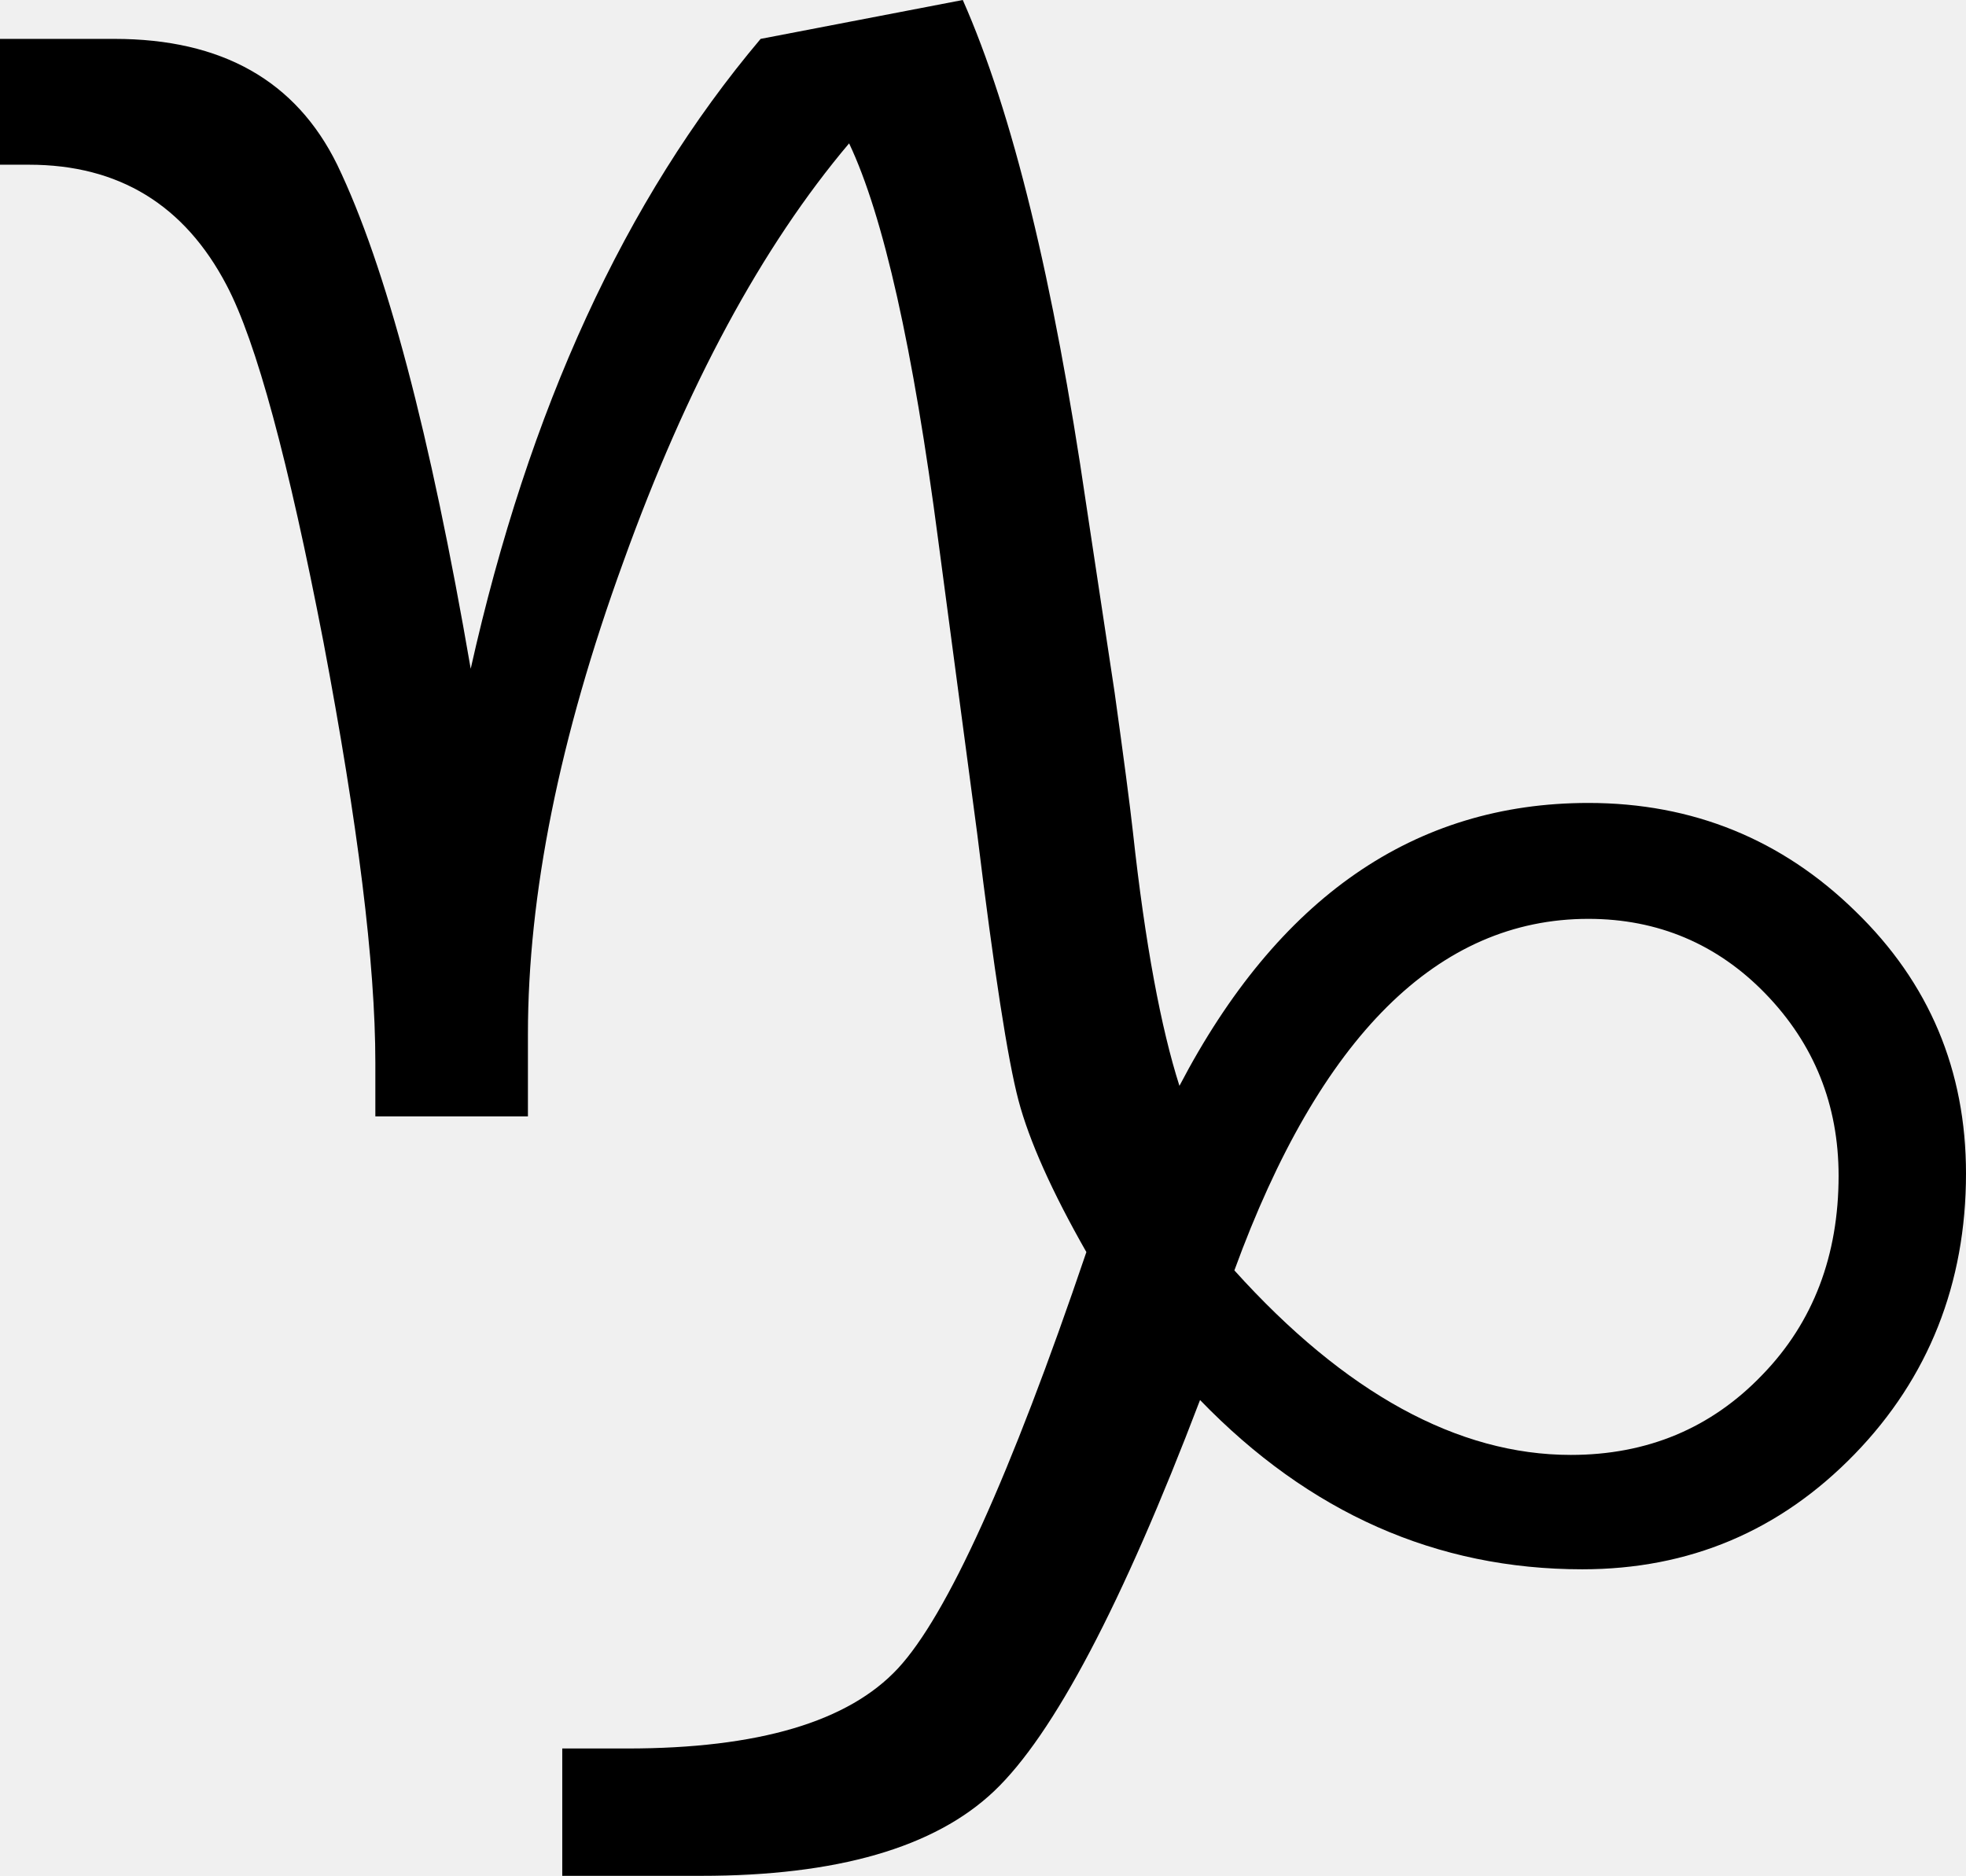
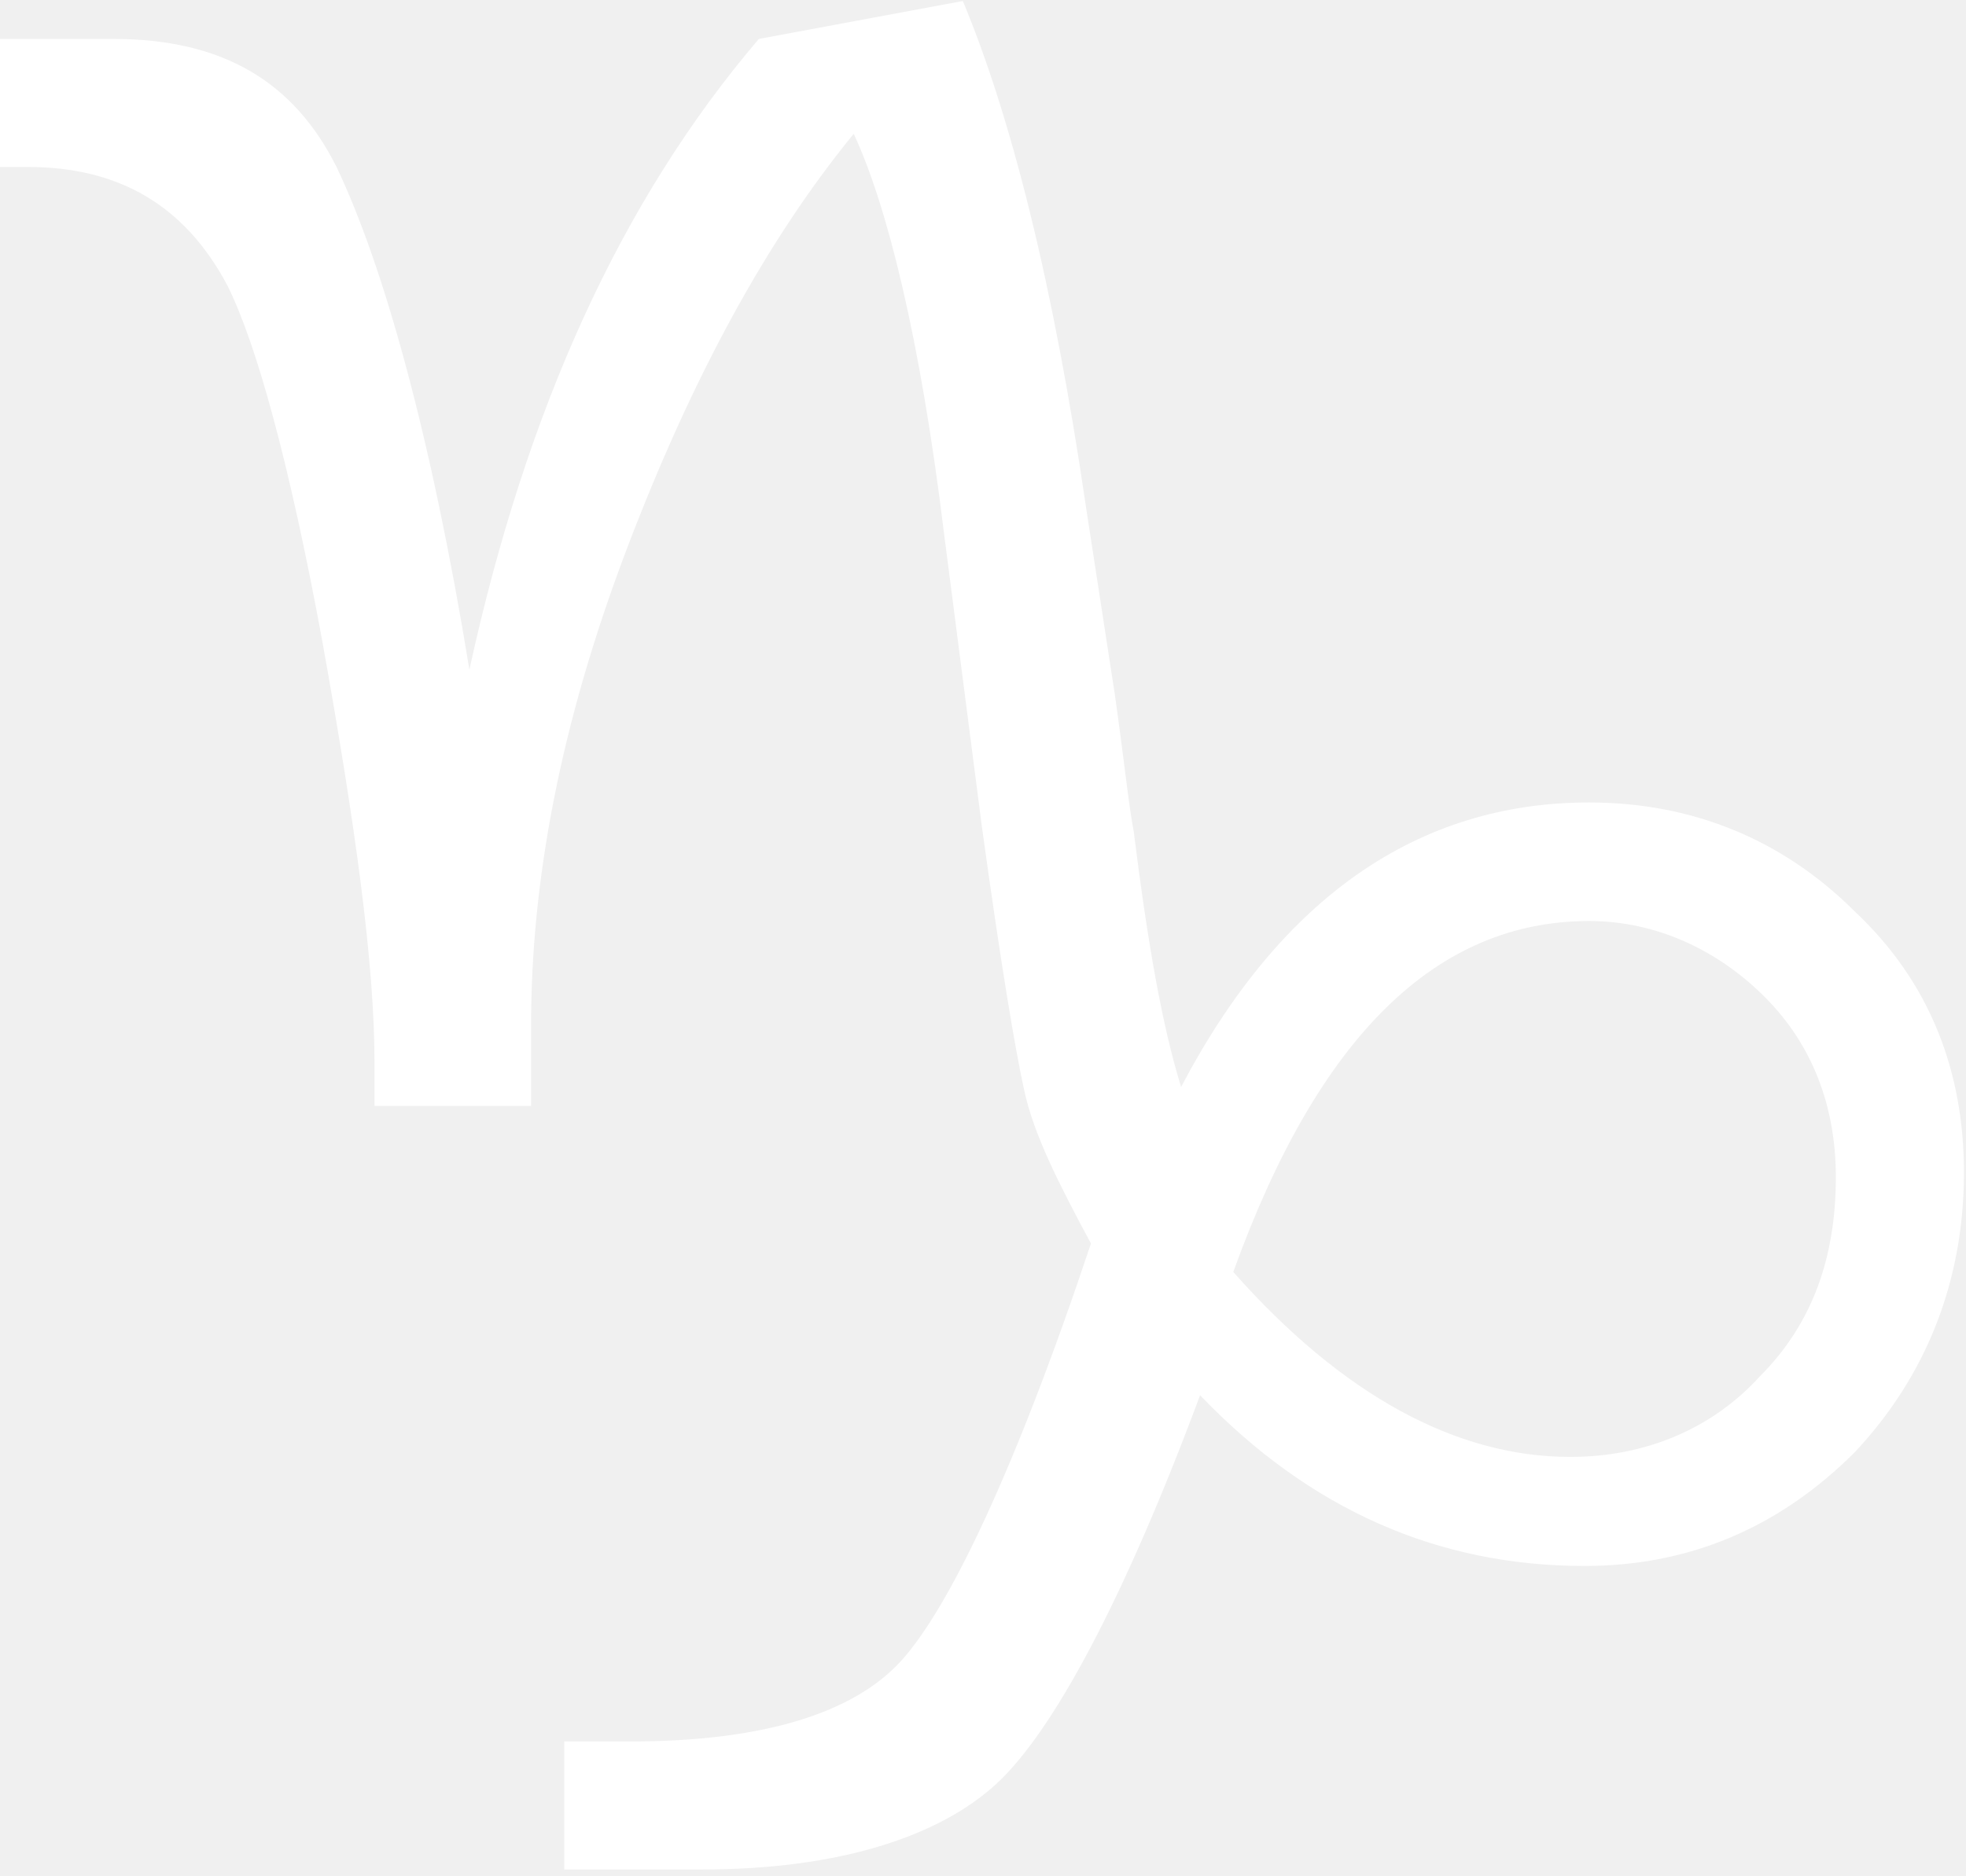
- <svg xmlns="http://www.w3.org/2000/svg" width="197pt" height="188pt" viewBox="0 0 8268 11692">
+ <svg xmlns="http://www.w3.org/2000/svg" version="1.1" id="圖層_1" x="0px" y="0px" viewBox="-199 326.9 197 188" style="enable-background:new -199 326.9 197 188;" xml:space="preserve">
+   <style type="text/css">
+ 	.st0{fill:#FFFFFF;}
+ </style>
  <g transform="matrix(4.75426,0,0,4.752845,-14923.45,-21059.85)">
-     <path d="M3212 5895l0 -70c0,-131 -23,-314 -68,-552 -46,-238 -88,-394 -127,-468 -55,-105 -141,-158 -259,-158l-38 0 0 -165 150 0c141,0 238,55 292,165 64,133 122,353 175,661 76,-340 202,-615 380,-826l265 -51c65,147 119,368 162,663l37 245c12,86 20,147 24,183 16,147 37,258 61,333 129,-247 308,-371 536,-371 137,0 254,48 350,142 97,94 145,209 145,344 0,144 -49,268 -146,368 -98,101 -217,151 -357,151 -191,0 -358,-74 -501,-222 -102,268 -192,439 -270,513 -78,74 -206,111 -384,111l-182 0 0 -167 85 0c172,0 290,-35 355,-105 64,-69 147,-251 247,-546 -45,-79 -75,-146 -89,-199 -14,-53 -32,-169 -54,-349l-51 -384c-33,-253 -72,-427 -117,-522 -114,135 -213,318 -296,549 -84,231 -125,437 -125,619l0 108 -200 0zm1126 202c145,161 293,242 441,242 100,0 184,-35 251,-105 67,-69 100,-157 100,-261 0,-93 -32,-173 -96,-239 -63,-65 -141,-98 -232,-98 -197,0 -352,154 -464,461z" />
+     <path class="st0" d="M3105,4523.3v-1.1c0-2.1-0.4-5-1.1-8.9c-0.7-3.8-1.4-6.3-2-7.5c-0.9-1.7-2.3-2.5-4.2-2.5h-0.6v-2.7h2.4   c2.3,0,3.8,0.9,4.7,2.7c1,2.1,2,5.7,2.8,10.6c1.2-5.5,3.2-9.9,6.1-13.3l4.3-0.8c1,2.4,1.9,5.9,2.6,10.7l0.6,3.9   c0.2,1.4,0.3,2.4,0.4,2.9c0.3,2.4,0.6,4.1,1,5.4c2.1-4,5-6,8.6-6c2.2,0,4.1,0.8,5.6,2.3c1.6,1.5,2.3,3.4,2.3,5.5   c0,2.3-0.8,4.3-2.3,5.9c-1.6,1.6-3.5,2.4-5.7,2.4c-3.1,0-5.8-1.2-8.1-3.6c-1.6,4.3-3.1,7.1-4.3,8.2s-3.3,1.8-6.2,1.8h-2.9v-2.7h1.4   c2.8,0,4.7-0.6,5.7-1.7c1-1.1,2.4-4,4-8.8c-0.7-1.3-1.2-2.3-1.4-3.2s-0.5-2.7-0.9-5.6l-0.8-6.2c-0.5-4.1-1.2-6.9-1.9-8.4   c-1.8,2.2-3.4,5.1-4.8,8.8c-1.4,3.7-2,7-2,10v1.7H3105z M3123.1,4526.6c2.3,2.6,4.7,3.9,7.1,3.9c1.6,0,3-0.6,4-1.7   c1.1-1.1,1.6-2.5,1.6-4.2c0-1.5-0.5-2.8-1.5-3.8c-1-1-2.3-1.6-3.7-1.6C3127.4,4519.2,3124.9,4521.6,3123.1,4526.6z" />
  </g>
</svg>
